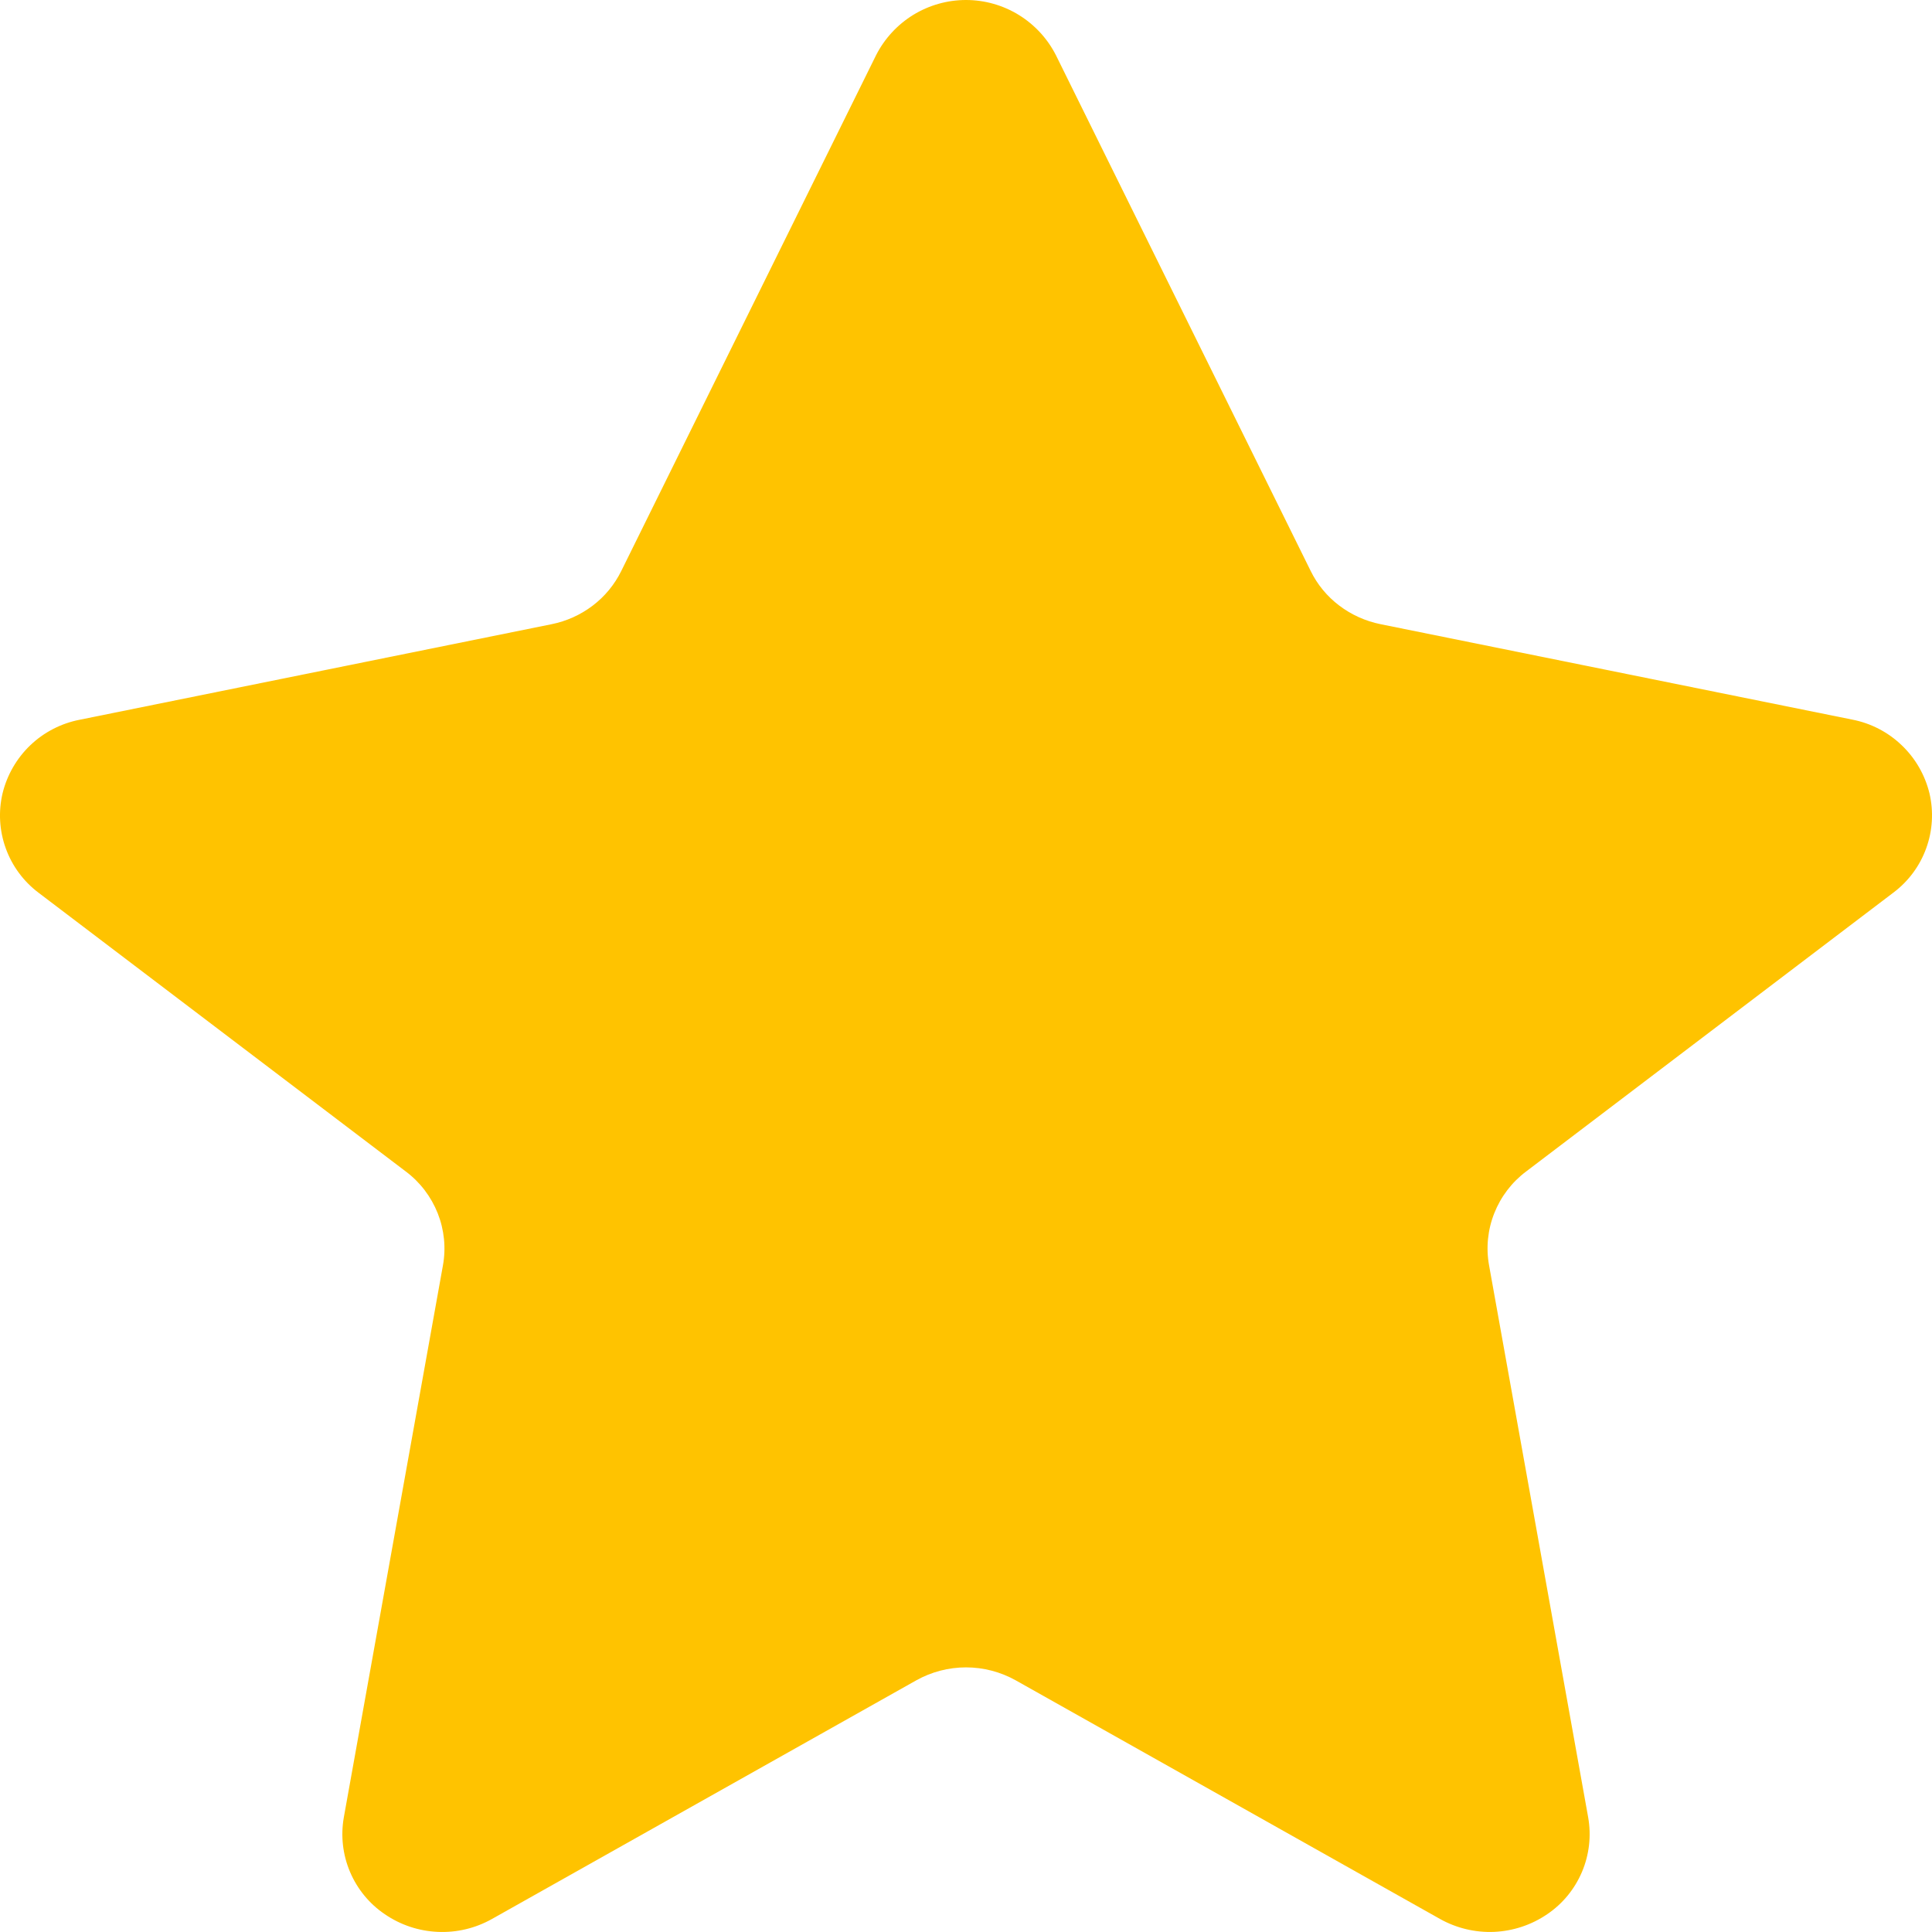
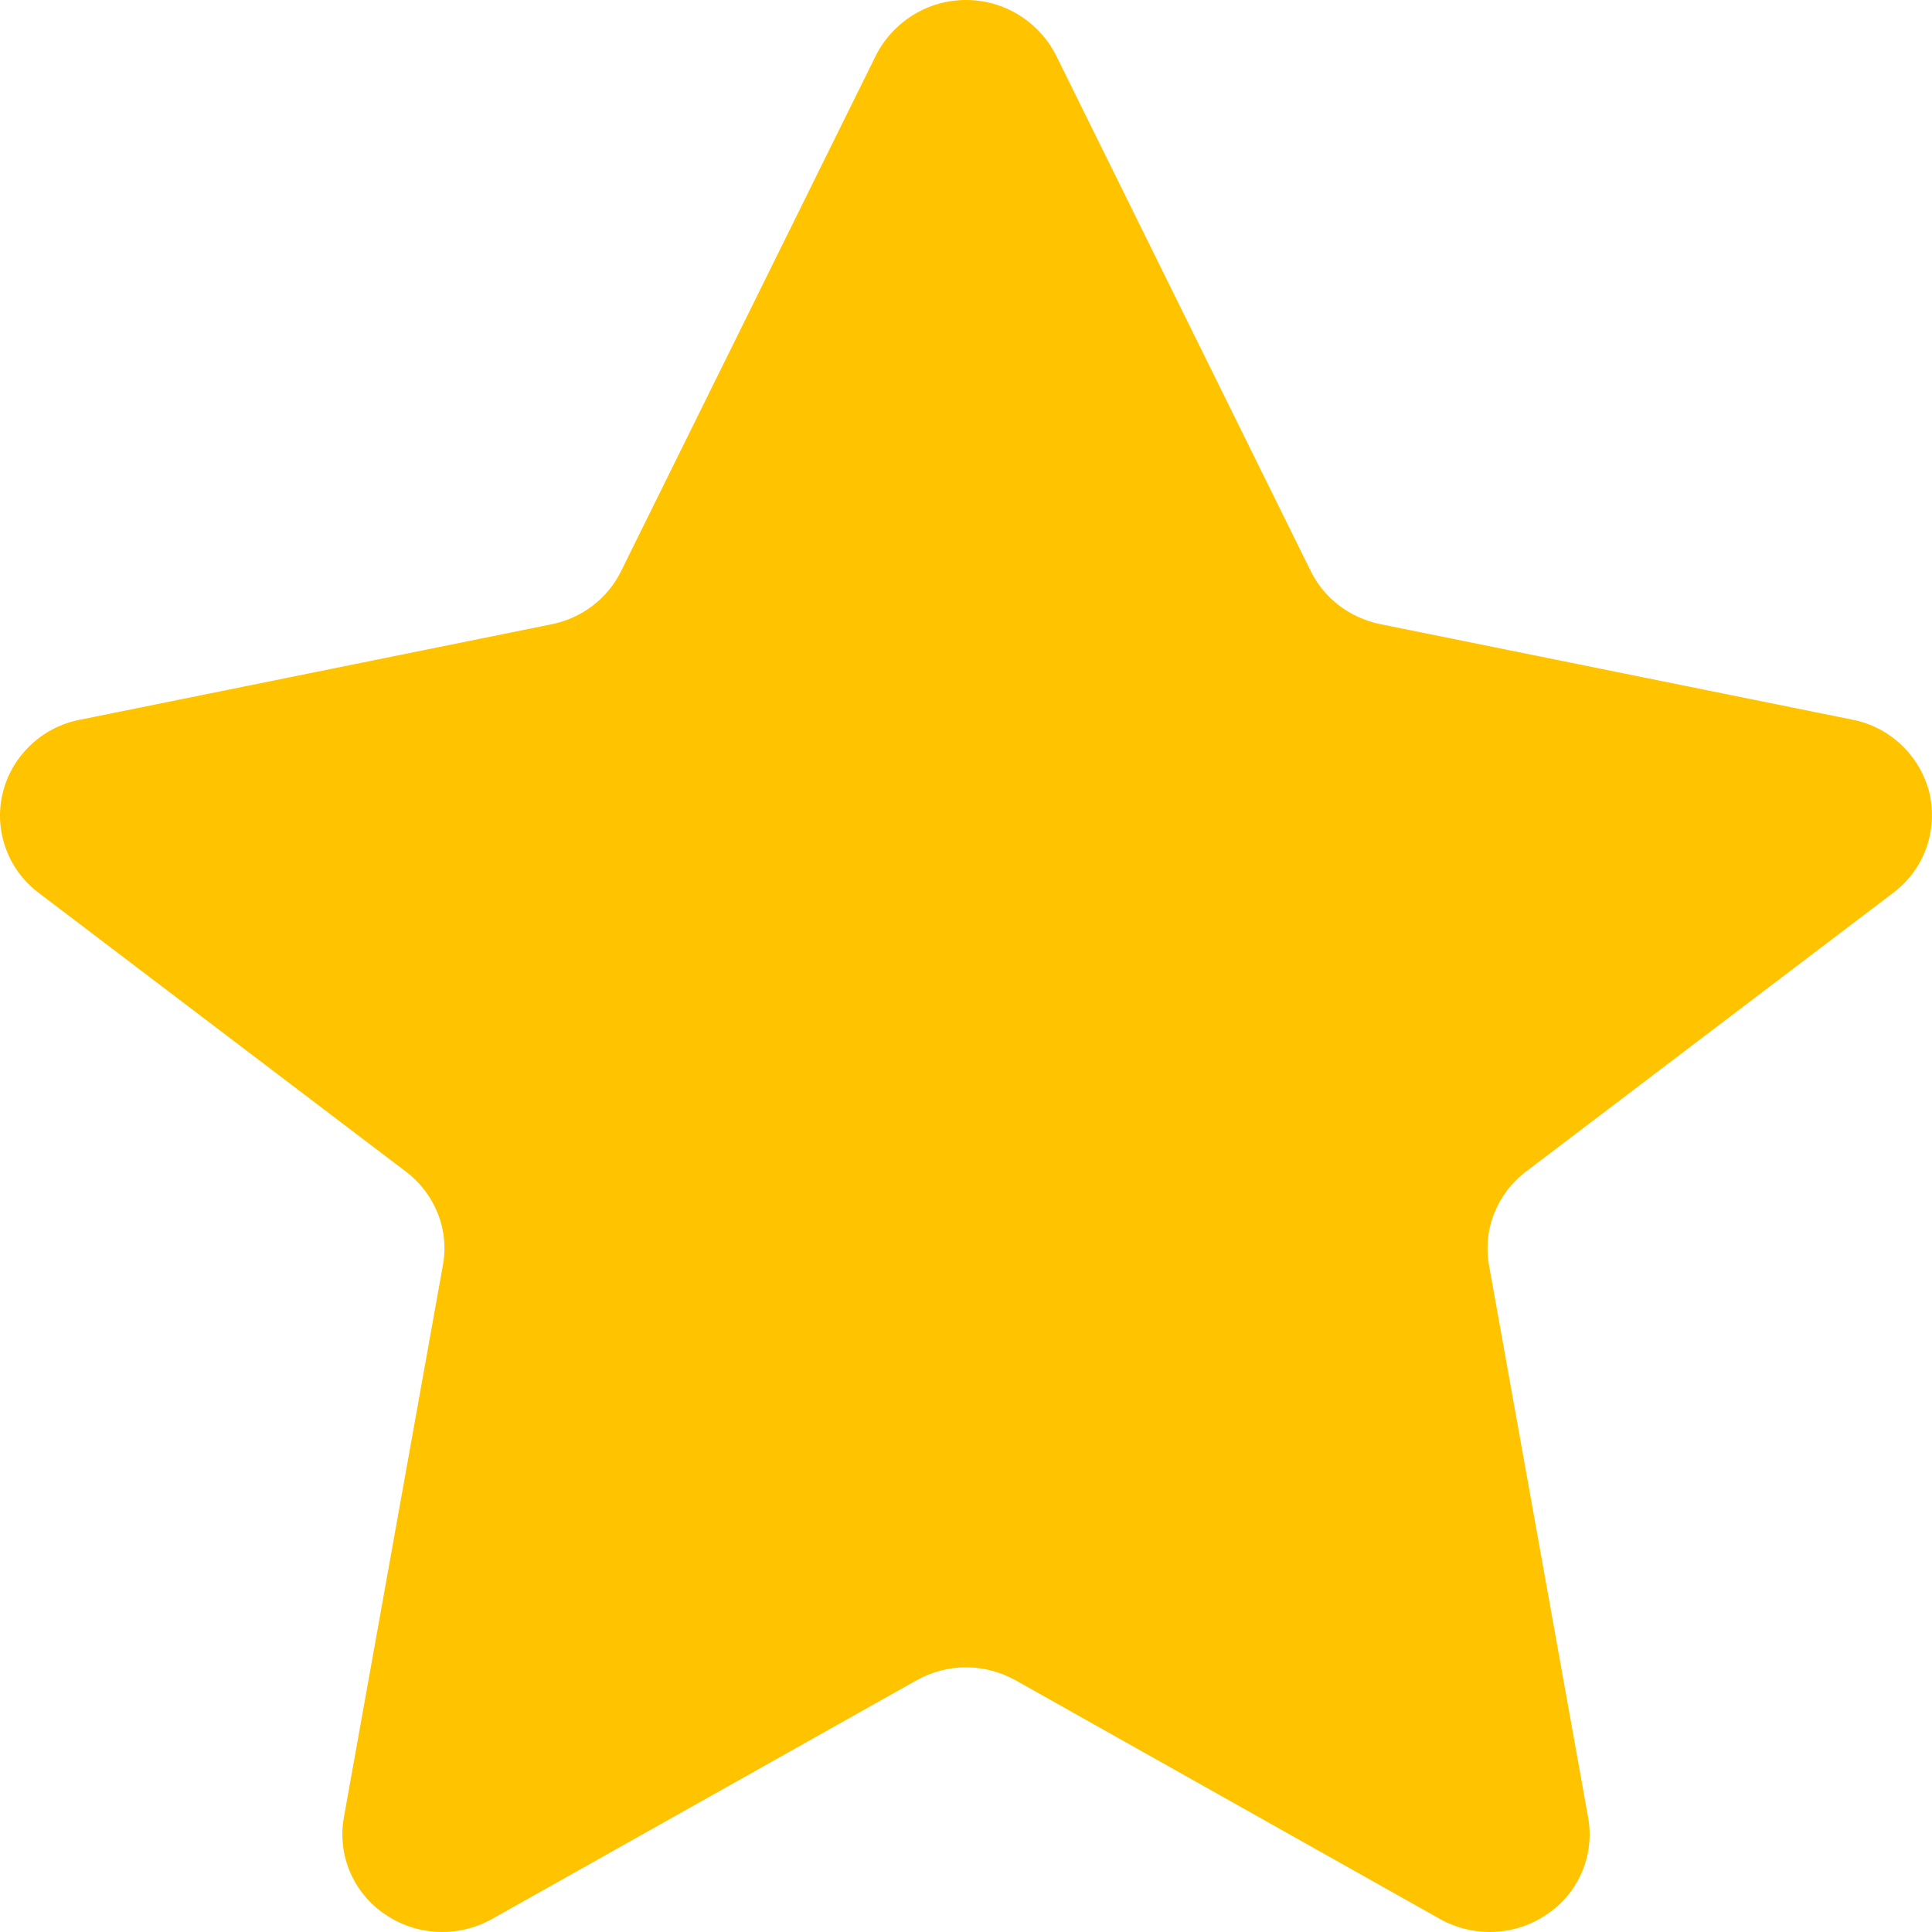
- <svg xmlns="http://www.w3.org/2000/svg" width="31" height="31" viewBox="0 0 31 31" fill="none">
-   <path fill-rule="evenodd" clip-rule="evenodd" d="M21.031 9.162C21.138 9.38 21.294 9.569 21.488 9.716C21.683 9.864 21.909 9.966 22.15 10.015L29.723 11.547C30.02 11.605 30.294 11.747 30.513 11.957C30.733 12.166 30.887 12.434 30.959 12.728C31.028 13.021 31.01 13.328 30.907 13.611C30.805 13.894 30.622 14.141 30.381 14.322L24.489 18.796C24.259 18.968 24.082 19.2 23.976 19.468C23.871 19.733 23.842 20.023 23.893 20.304L25.483 29.16C25.535 29.455 25.501 29.759 25.384 30.035C25.267 30.311 25.073 30.548 24.825 30.715C24.573 30.887 24.279 30.984 23.976 30.998C23.672 31.011 23.371 30.939 23.106 30.791L16.298 26.962C16.054 26.826 15.78 26.754 15.5 26.754C15.22 26.754 14.946 26.826 14.702 26.962L7.894 30.791C7.629 30.94 7.328 31.012 7.024 30.998C6.72 30.985 6.426 30.887 6.175 30.715C5.927 30.548 5.733 30.311 5.616 30.035C5.499 29.759 5.465 29.455 5.517 29.16L7.107 20.305C7.158 20.024 7.129 19.735 7.024 19.469C6.918 19.202 6.741 18.969 6.511 18.797L0.618 14.324C0.378 14.143 0.195 13.896 0.093 13.613C-0.01 13.33 -0.028 13.023 0.041 12.73C0.113 12.435 0.267 12.168 0.486 11.958C0.705 11.749 0.98 11.607 1.277 11.549L8.849 10.016C9.089 9.968 9.315 9.866 9.51 9.718C9.704 9.571 9.86 9.381 9.968 9.163L14.057 0.886C14.192 0.62 14.399 0.396 14.653 0.239C14.908 0.083 15.201 0 15.5 0C15.799 0 16.092 0.083 16.346 0.239C16.601 0.396 16.808 0.62 16.943 0.886L21.031 9.162Z" fill="#FFC300" />
+ <svg xmlns="http://www.w3.org/2000/svg" width="14" height="14" viewBox="0 0 14 14" fill="none">
+   <path fill-rule="evenodd" clip-rule="evenodd" d="M9.498 4.138C9.546 4.236 9.617 4.322 9.704 4.388C9.792 4.455 9.895 4.501 10.003 4.523L13.423 5.215C13.557 5.241 13.681 5.305 13.78 5.4C13.879 5.494 13.949 5.615 13.982 5.748C14.012 5.881 14.004 6.019 13.958 6.147C13.912 6.275 13.829 6.386 13.721 6.468L11.06 8.488C10.956 8.566 10.876 8.671 10.828 8.792C10.78 8.912 10.767 9.043 10.79 9.169L11.508 13.169C11.532 13.302 11.517 13.44 11.464 13.564C11.411 13.689 11.323 13.796 11.211 13.871C11.098 13.949 10.965 13.993 10.828 13.999C10.691 14.005 10.555 13.973 10.435 13.906L7.361 12.177C7.25 12.115 7.126 12.082 7 12.082C6.874 12.082 6.75 12.115 6.64 12.177L3.565 13.906C3.445 13.973 3.309 14.005 3.172 13.999C3.035 13.993 2.902 13.949 2.789 13.871C2.677 13.796 2.589 13.689 2.536 13.564C2.483 13.44 2.468 13.302 2.492 13.169L3.209 9.17C3.233 9.043 3.22 8.912 3.172 8.792C3.124 8.672 3.044 8.567 2.94 8.489L0.279 6.469C0.171 6.387 0.088 6.276 0.042 6.148C-0.004 6.02 -0.013 5.881 0.019 5.749C0.051 5.616 0.121 5.495 0.22 5.401C0.319 5.306 0.443 5.242 0.577 5.216L3.996 4.524C4.105 4.502 4.207 4.456 4.295 4.389C4.382 4.322 4.453 4.237 4.501 4.138L6.348 0.4C6.409 0.28 6.503 0.179 6.618 0.108C6.733 0.037 6.865 0 7 0C7.135 0 7.267 0.037 7.382 0.108C7.497 0.179 7.591 0.28 7.652 0.4L9.498 4.138Z" fill="#FFC300" />
</svg>
